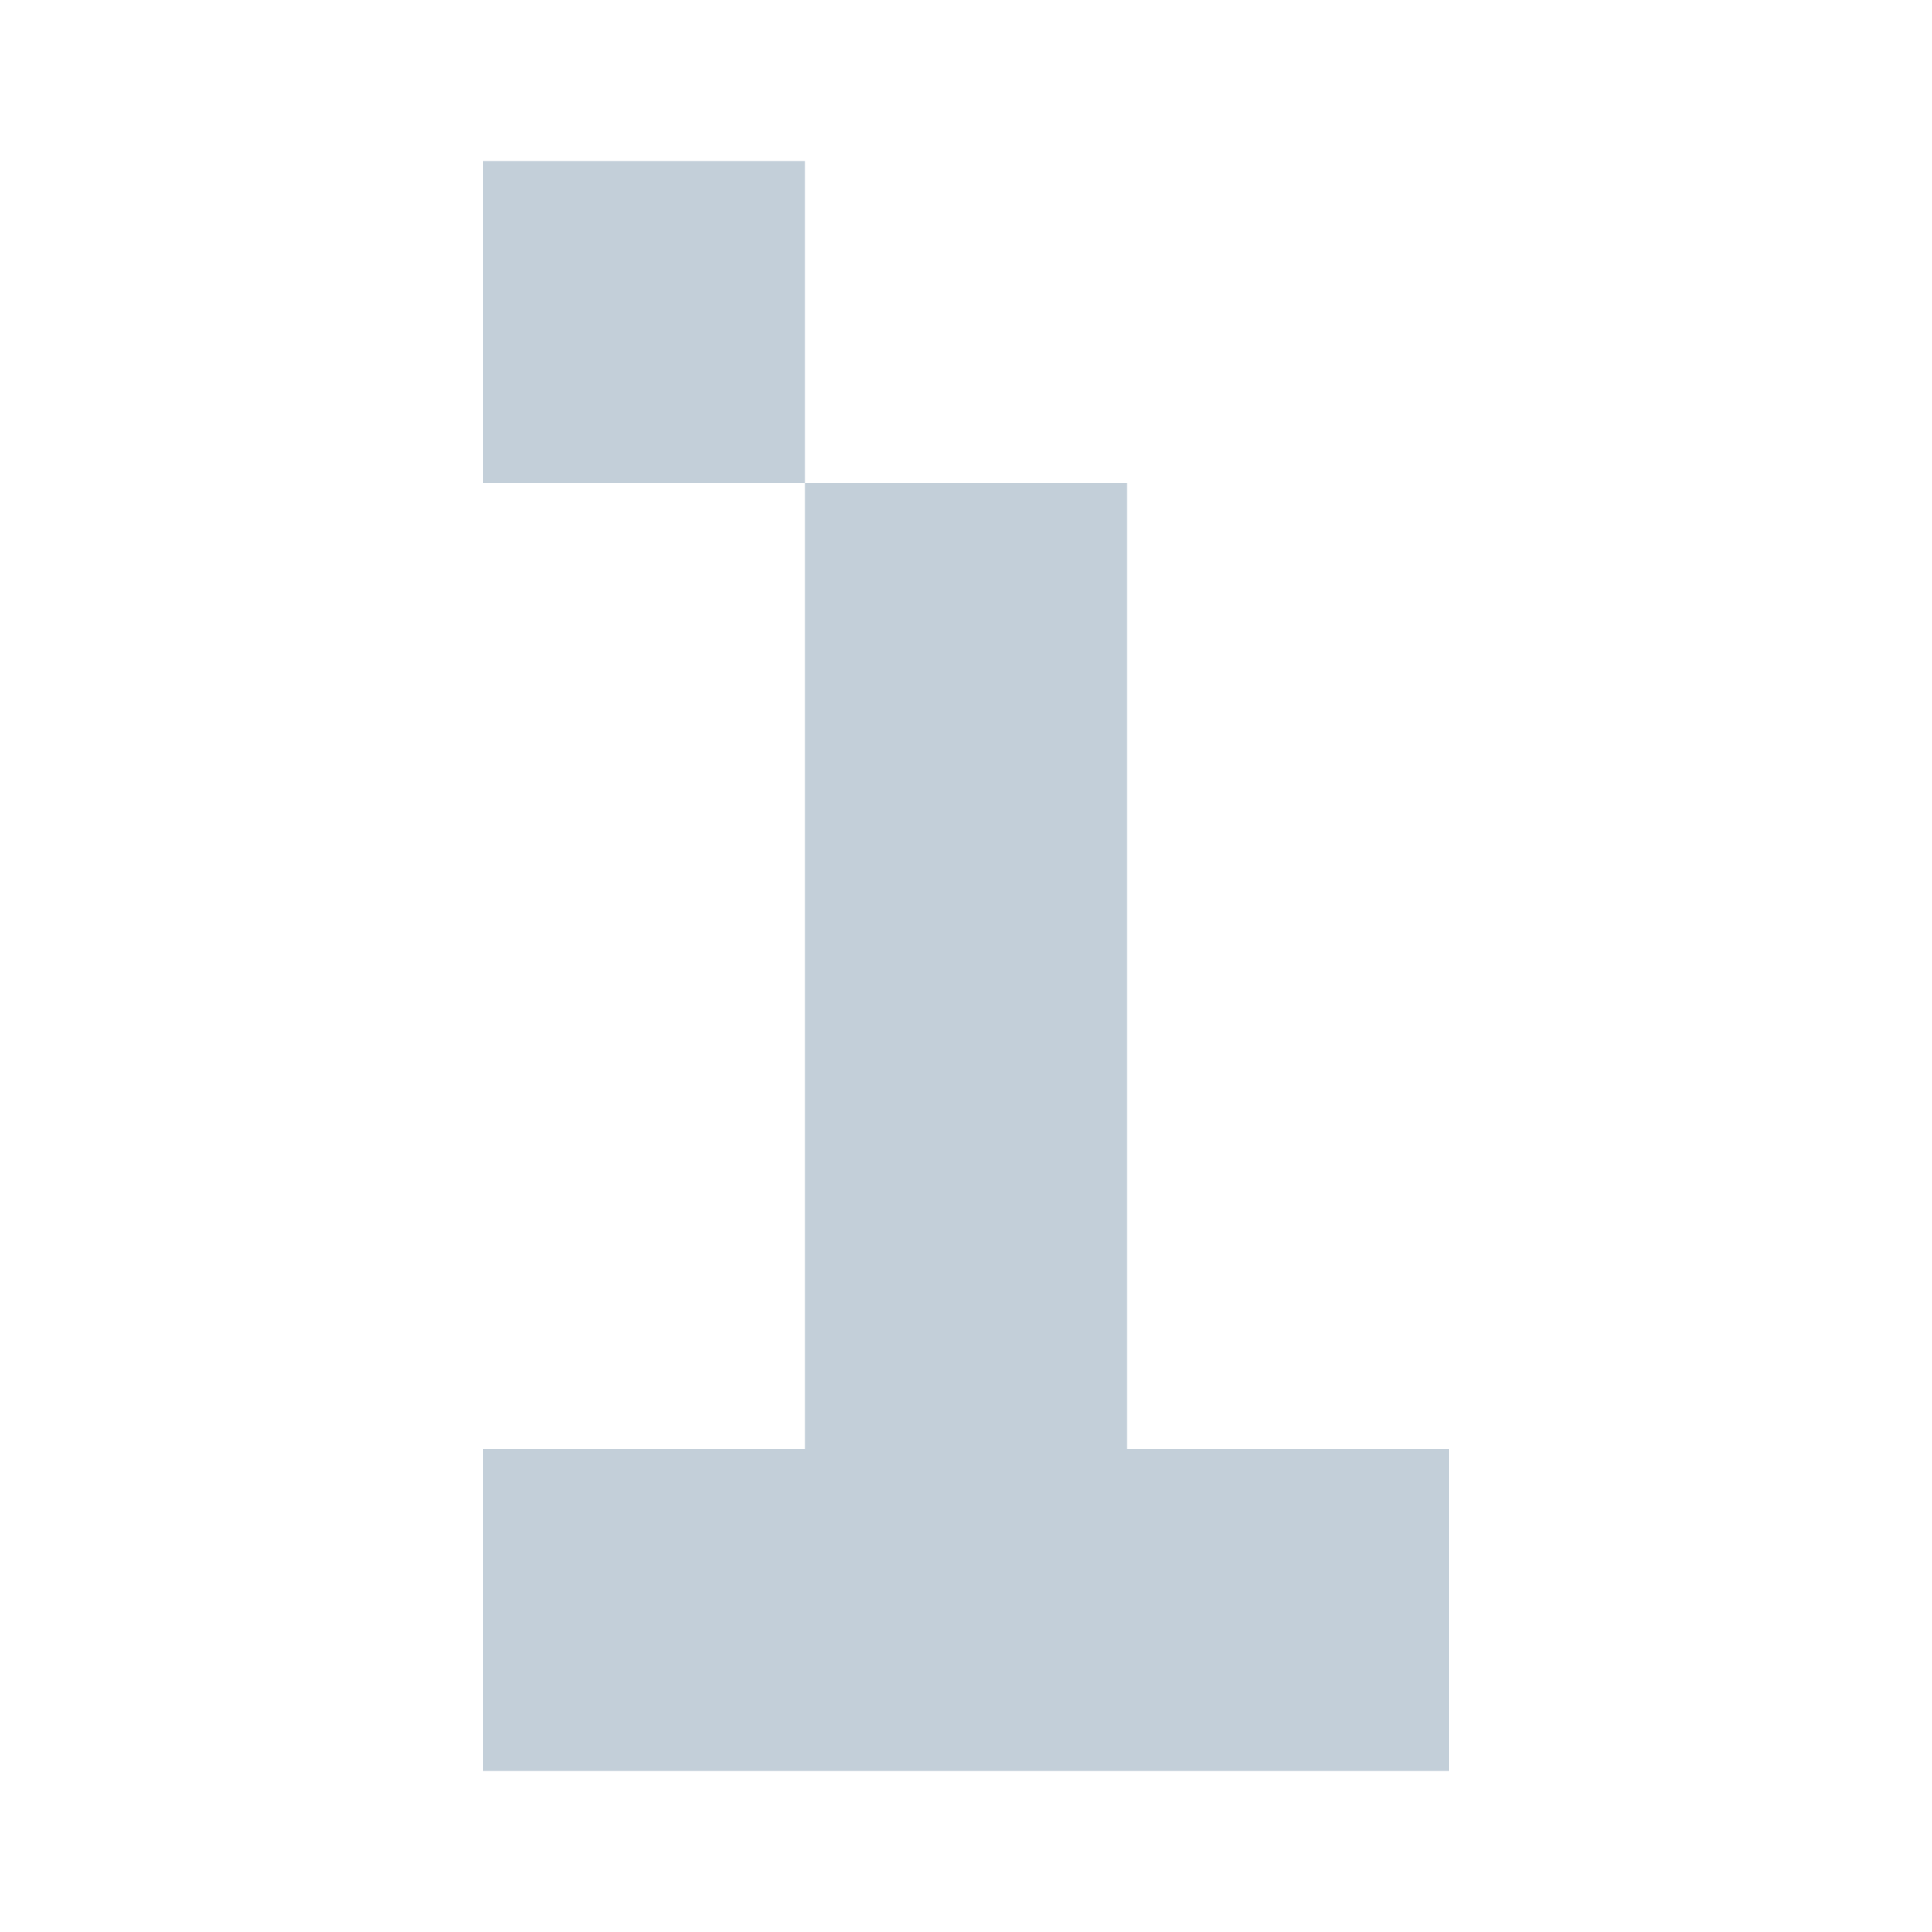
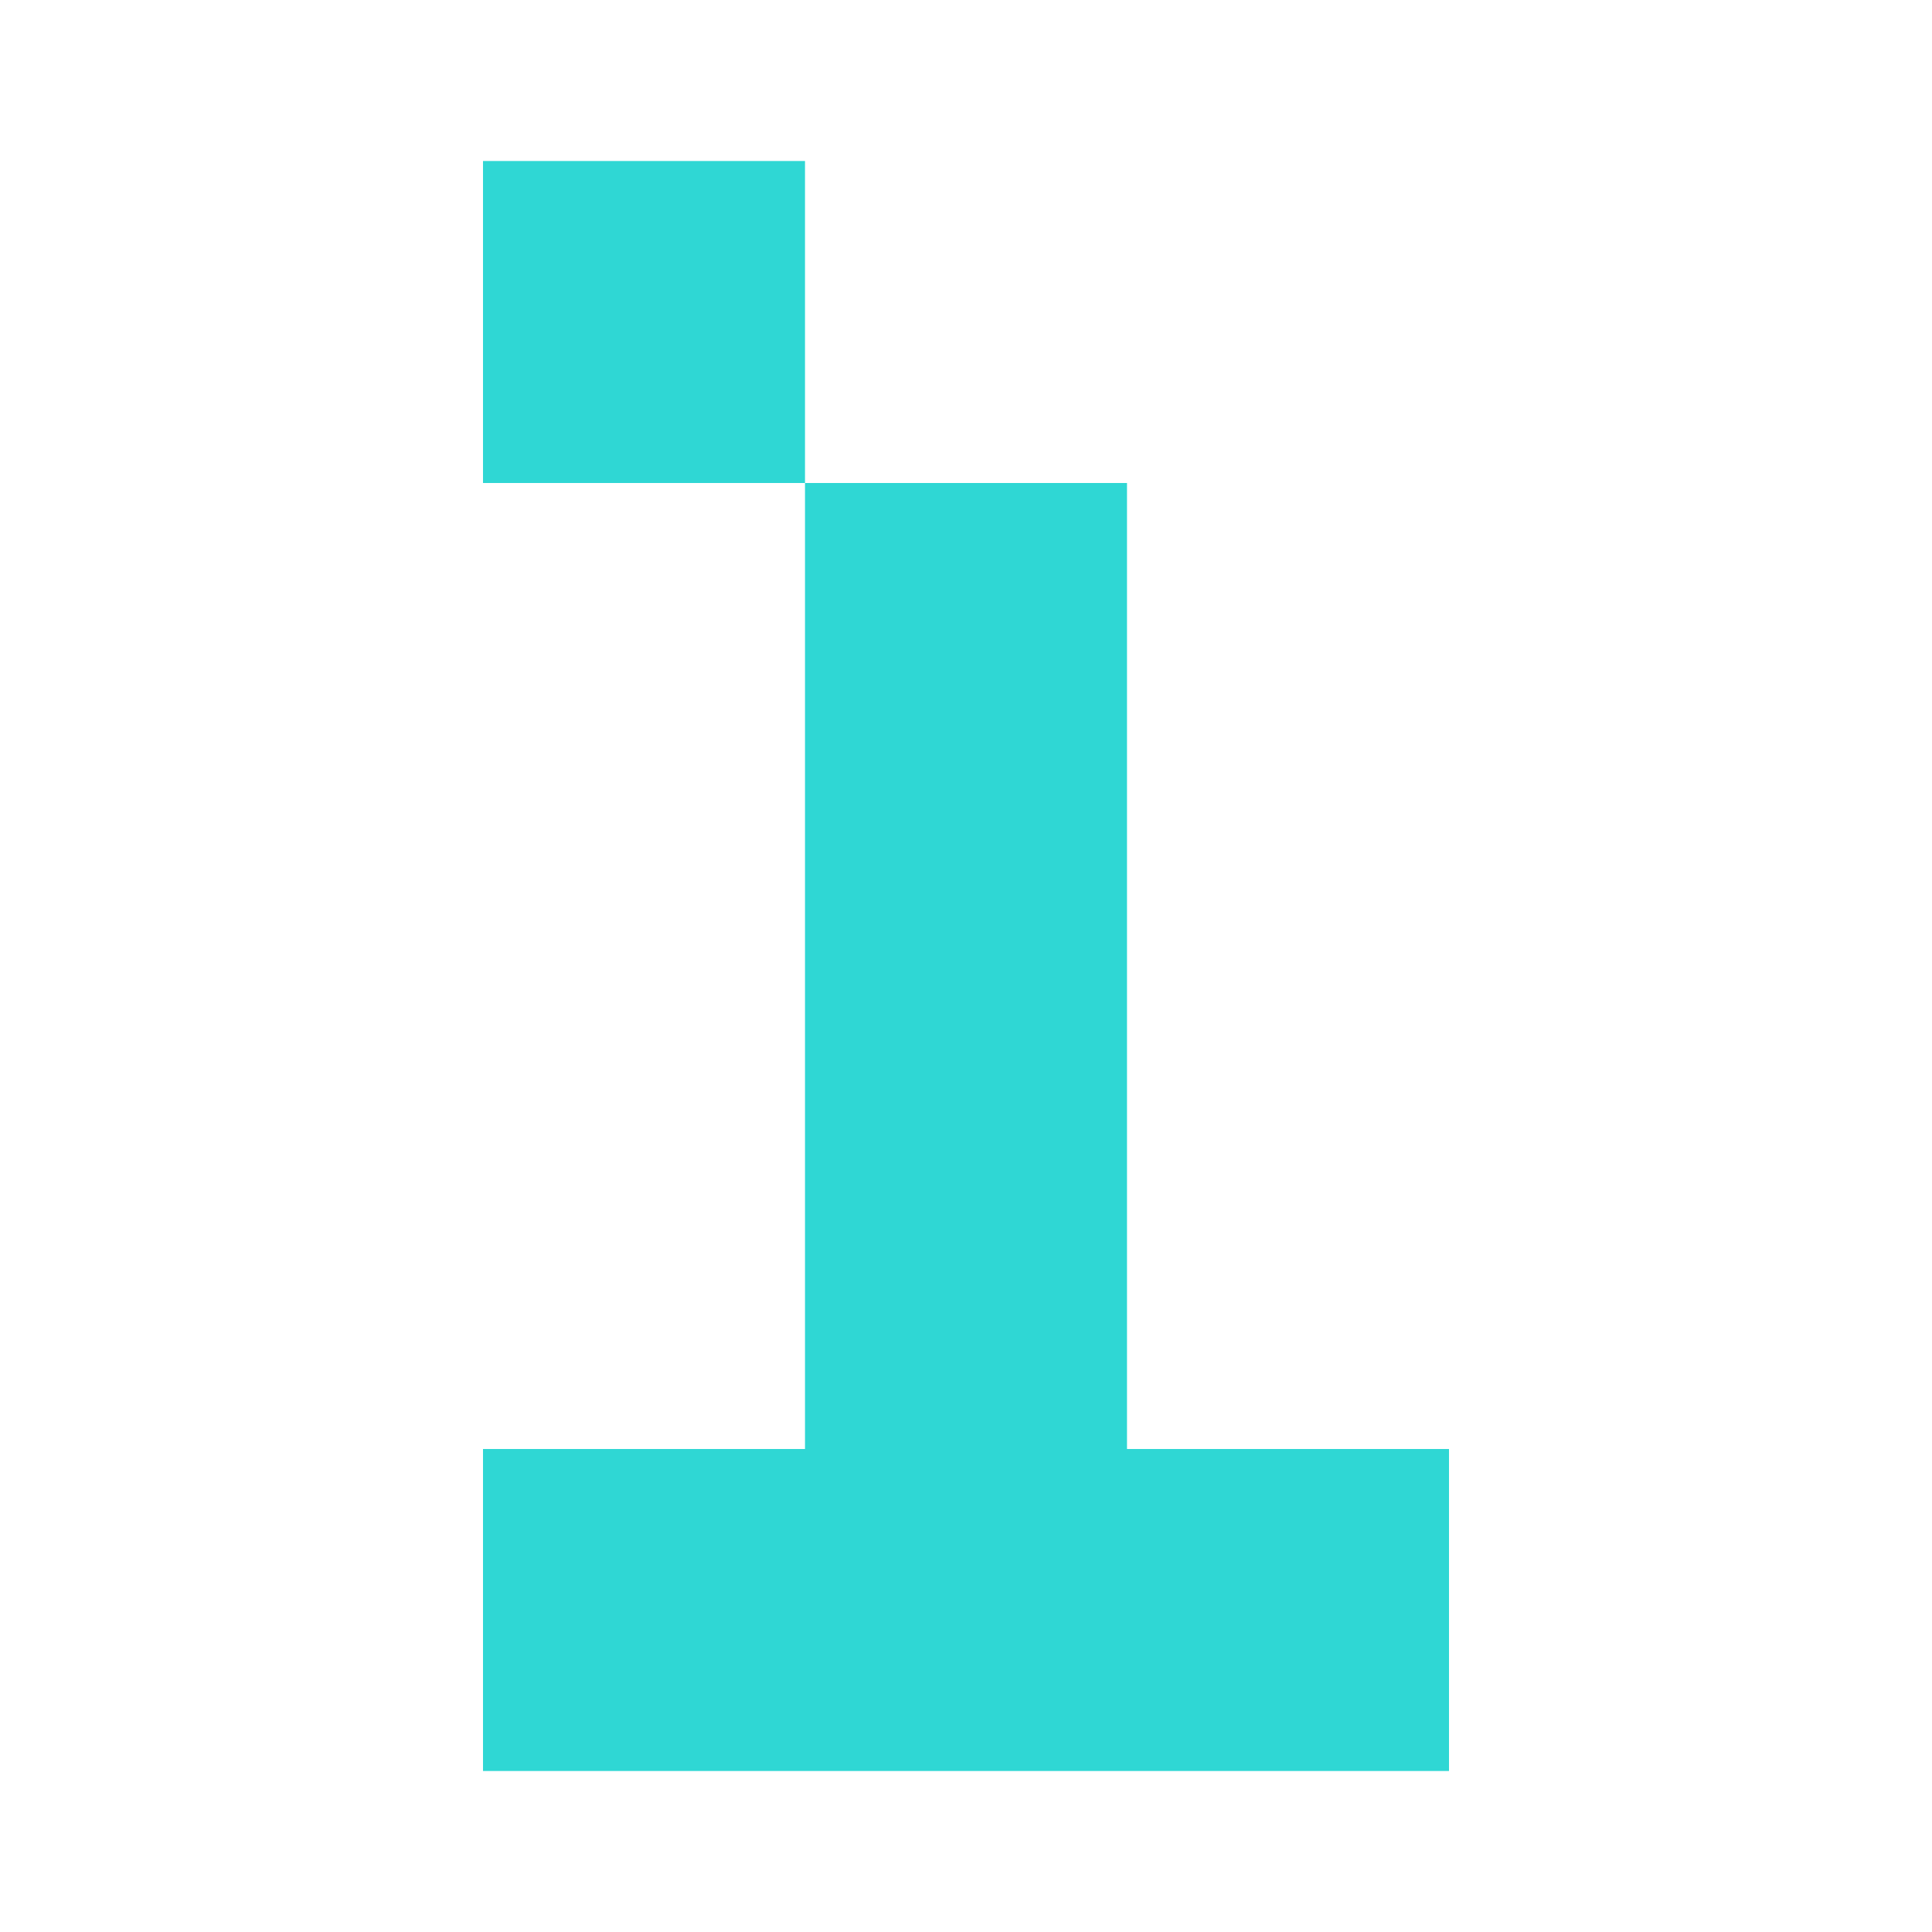
<svg xmlns="http://www.w3.org/2000/svg" width="24" height="24" viewBox="0 0 24 24" fill="none">
  <g id="one">
-     <path id="Union" fill-rule="evenodd" clip-rule="evenodd" d="M6 2H10V6H6V2ZM14 18V6H10V18H6V22H18V18H14Z" fill="#C3CFD9" />
+     <path id="Union" fill-rule="evenodd" clip-rule="evenodd" d="M6 2H10V6H6V2ZM14 18V6H10V18H6V22H18V18H14Z" fill="#2FD7D4" />
  </g>
</svg>
